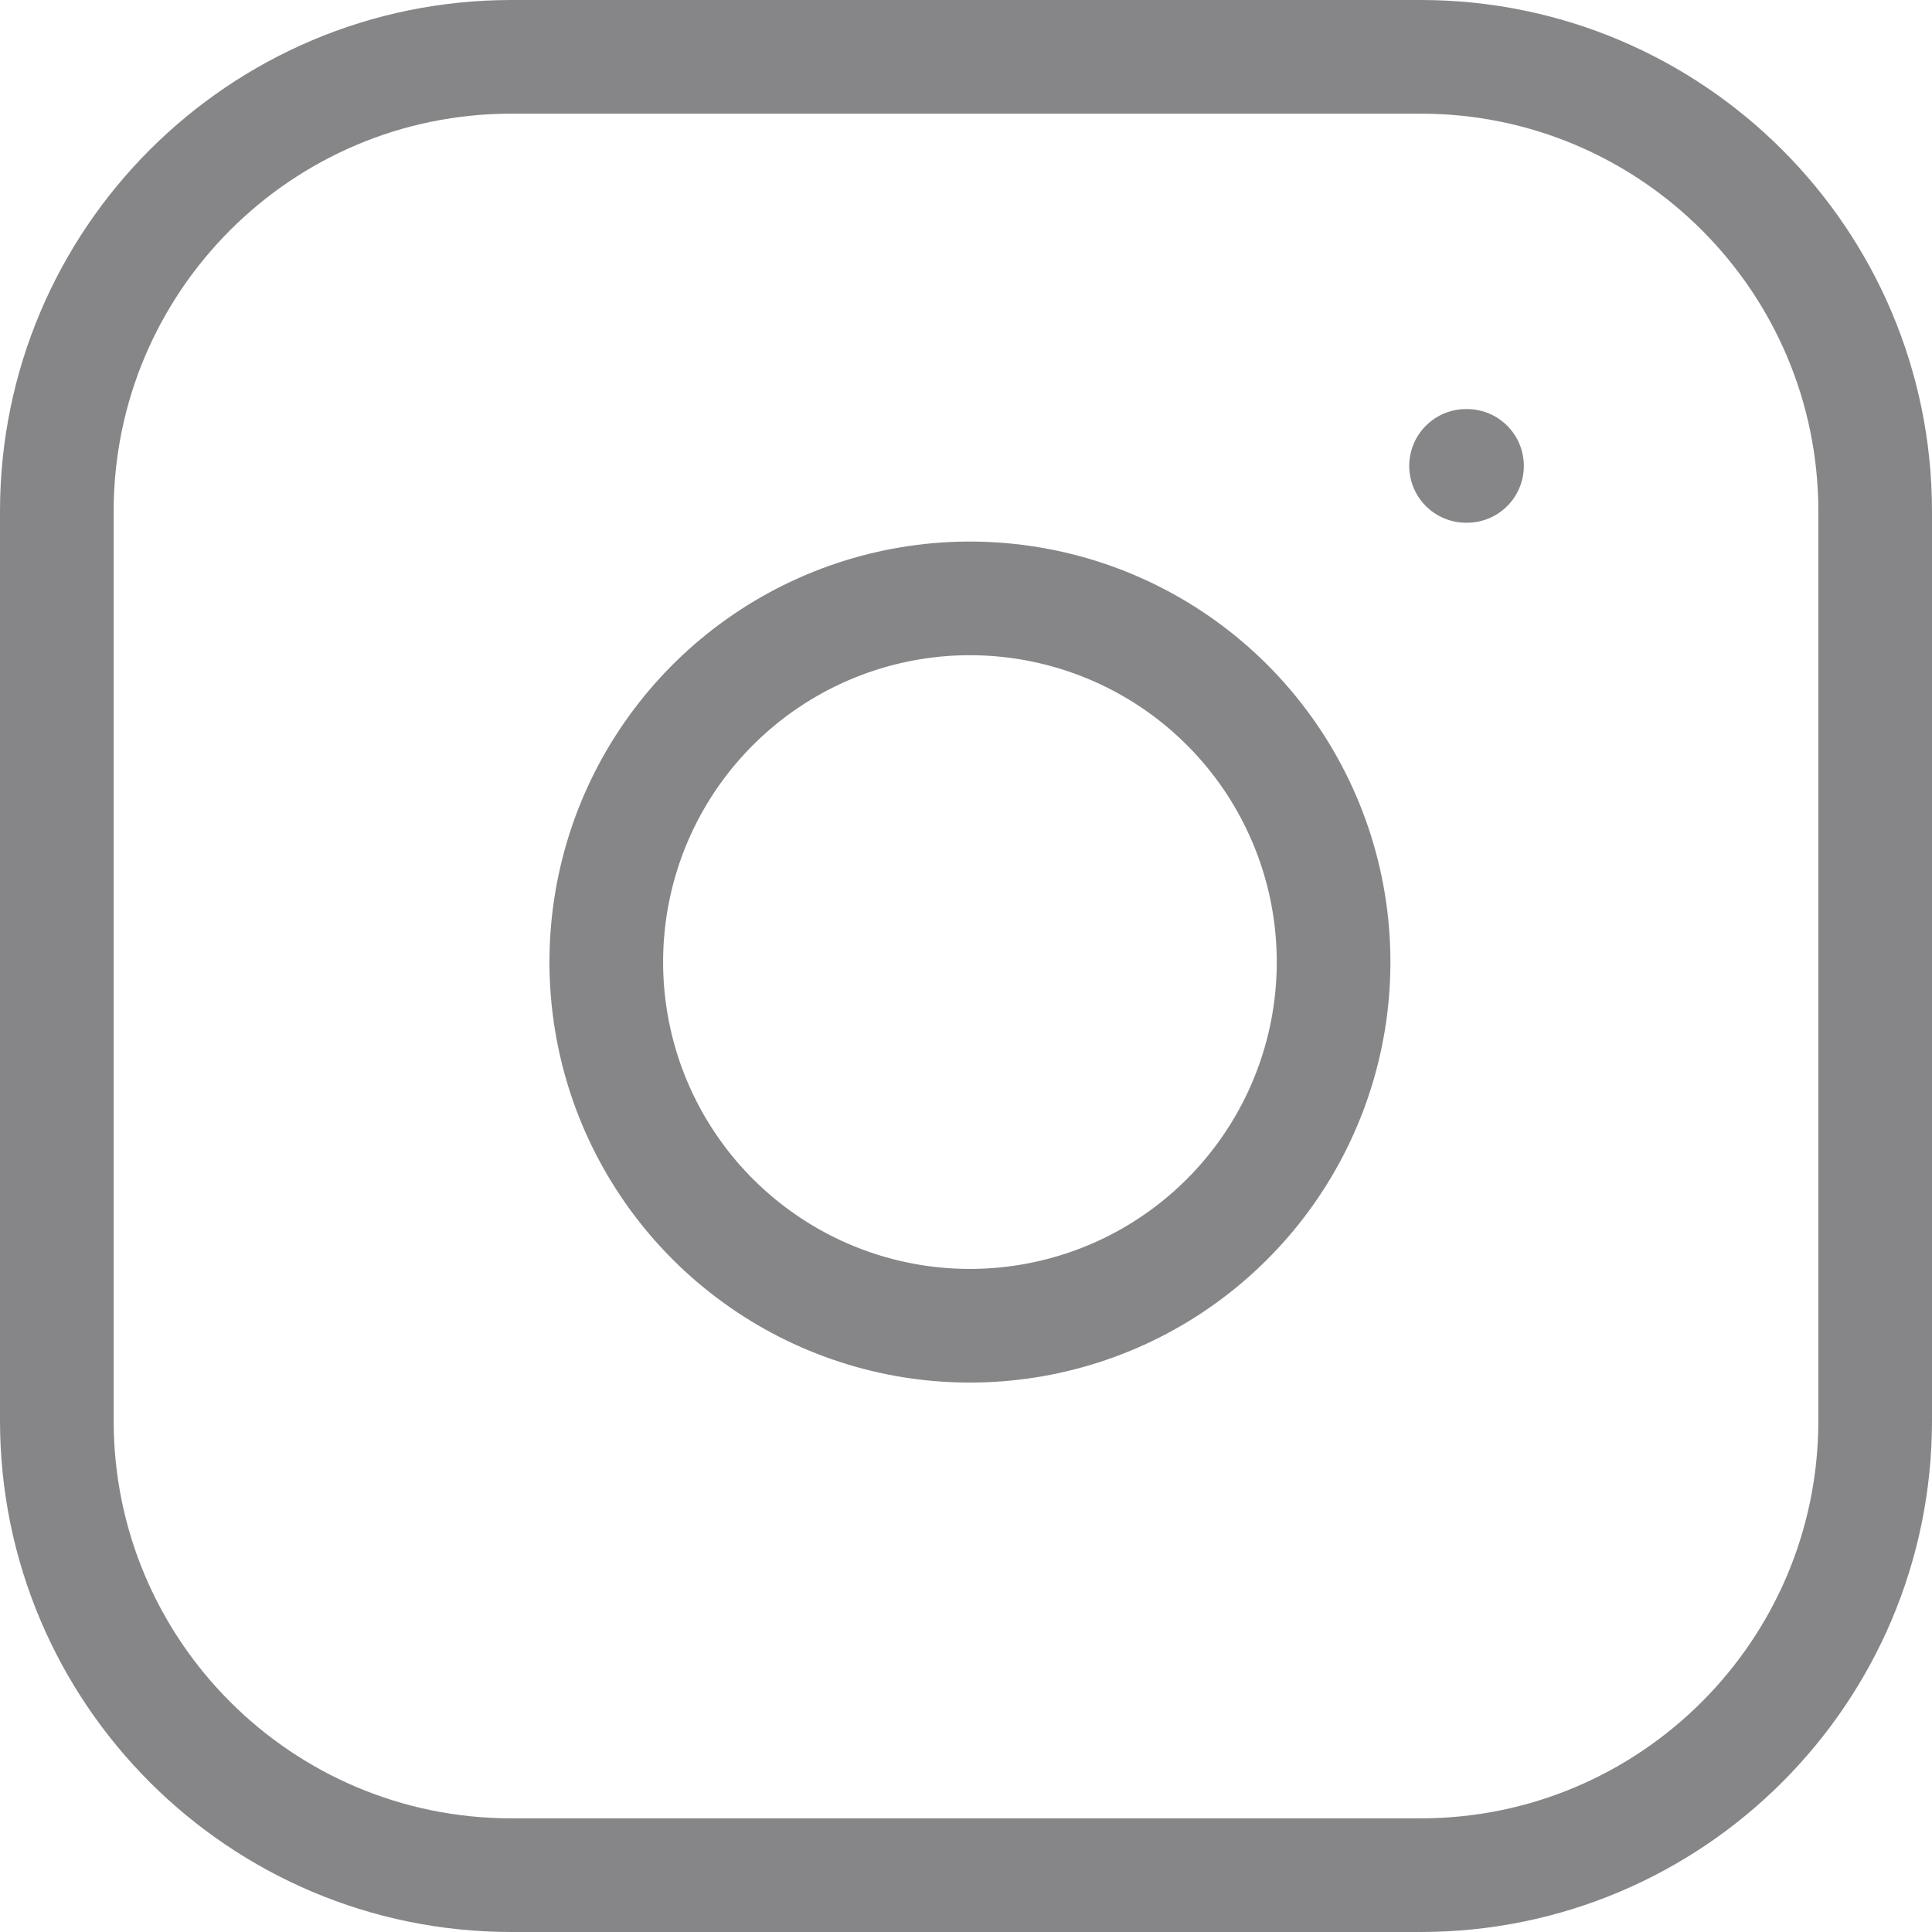
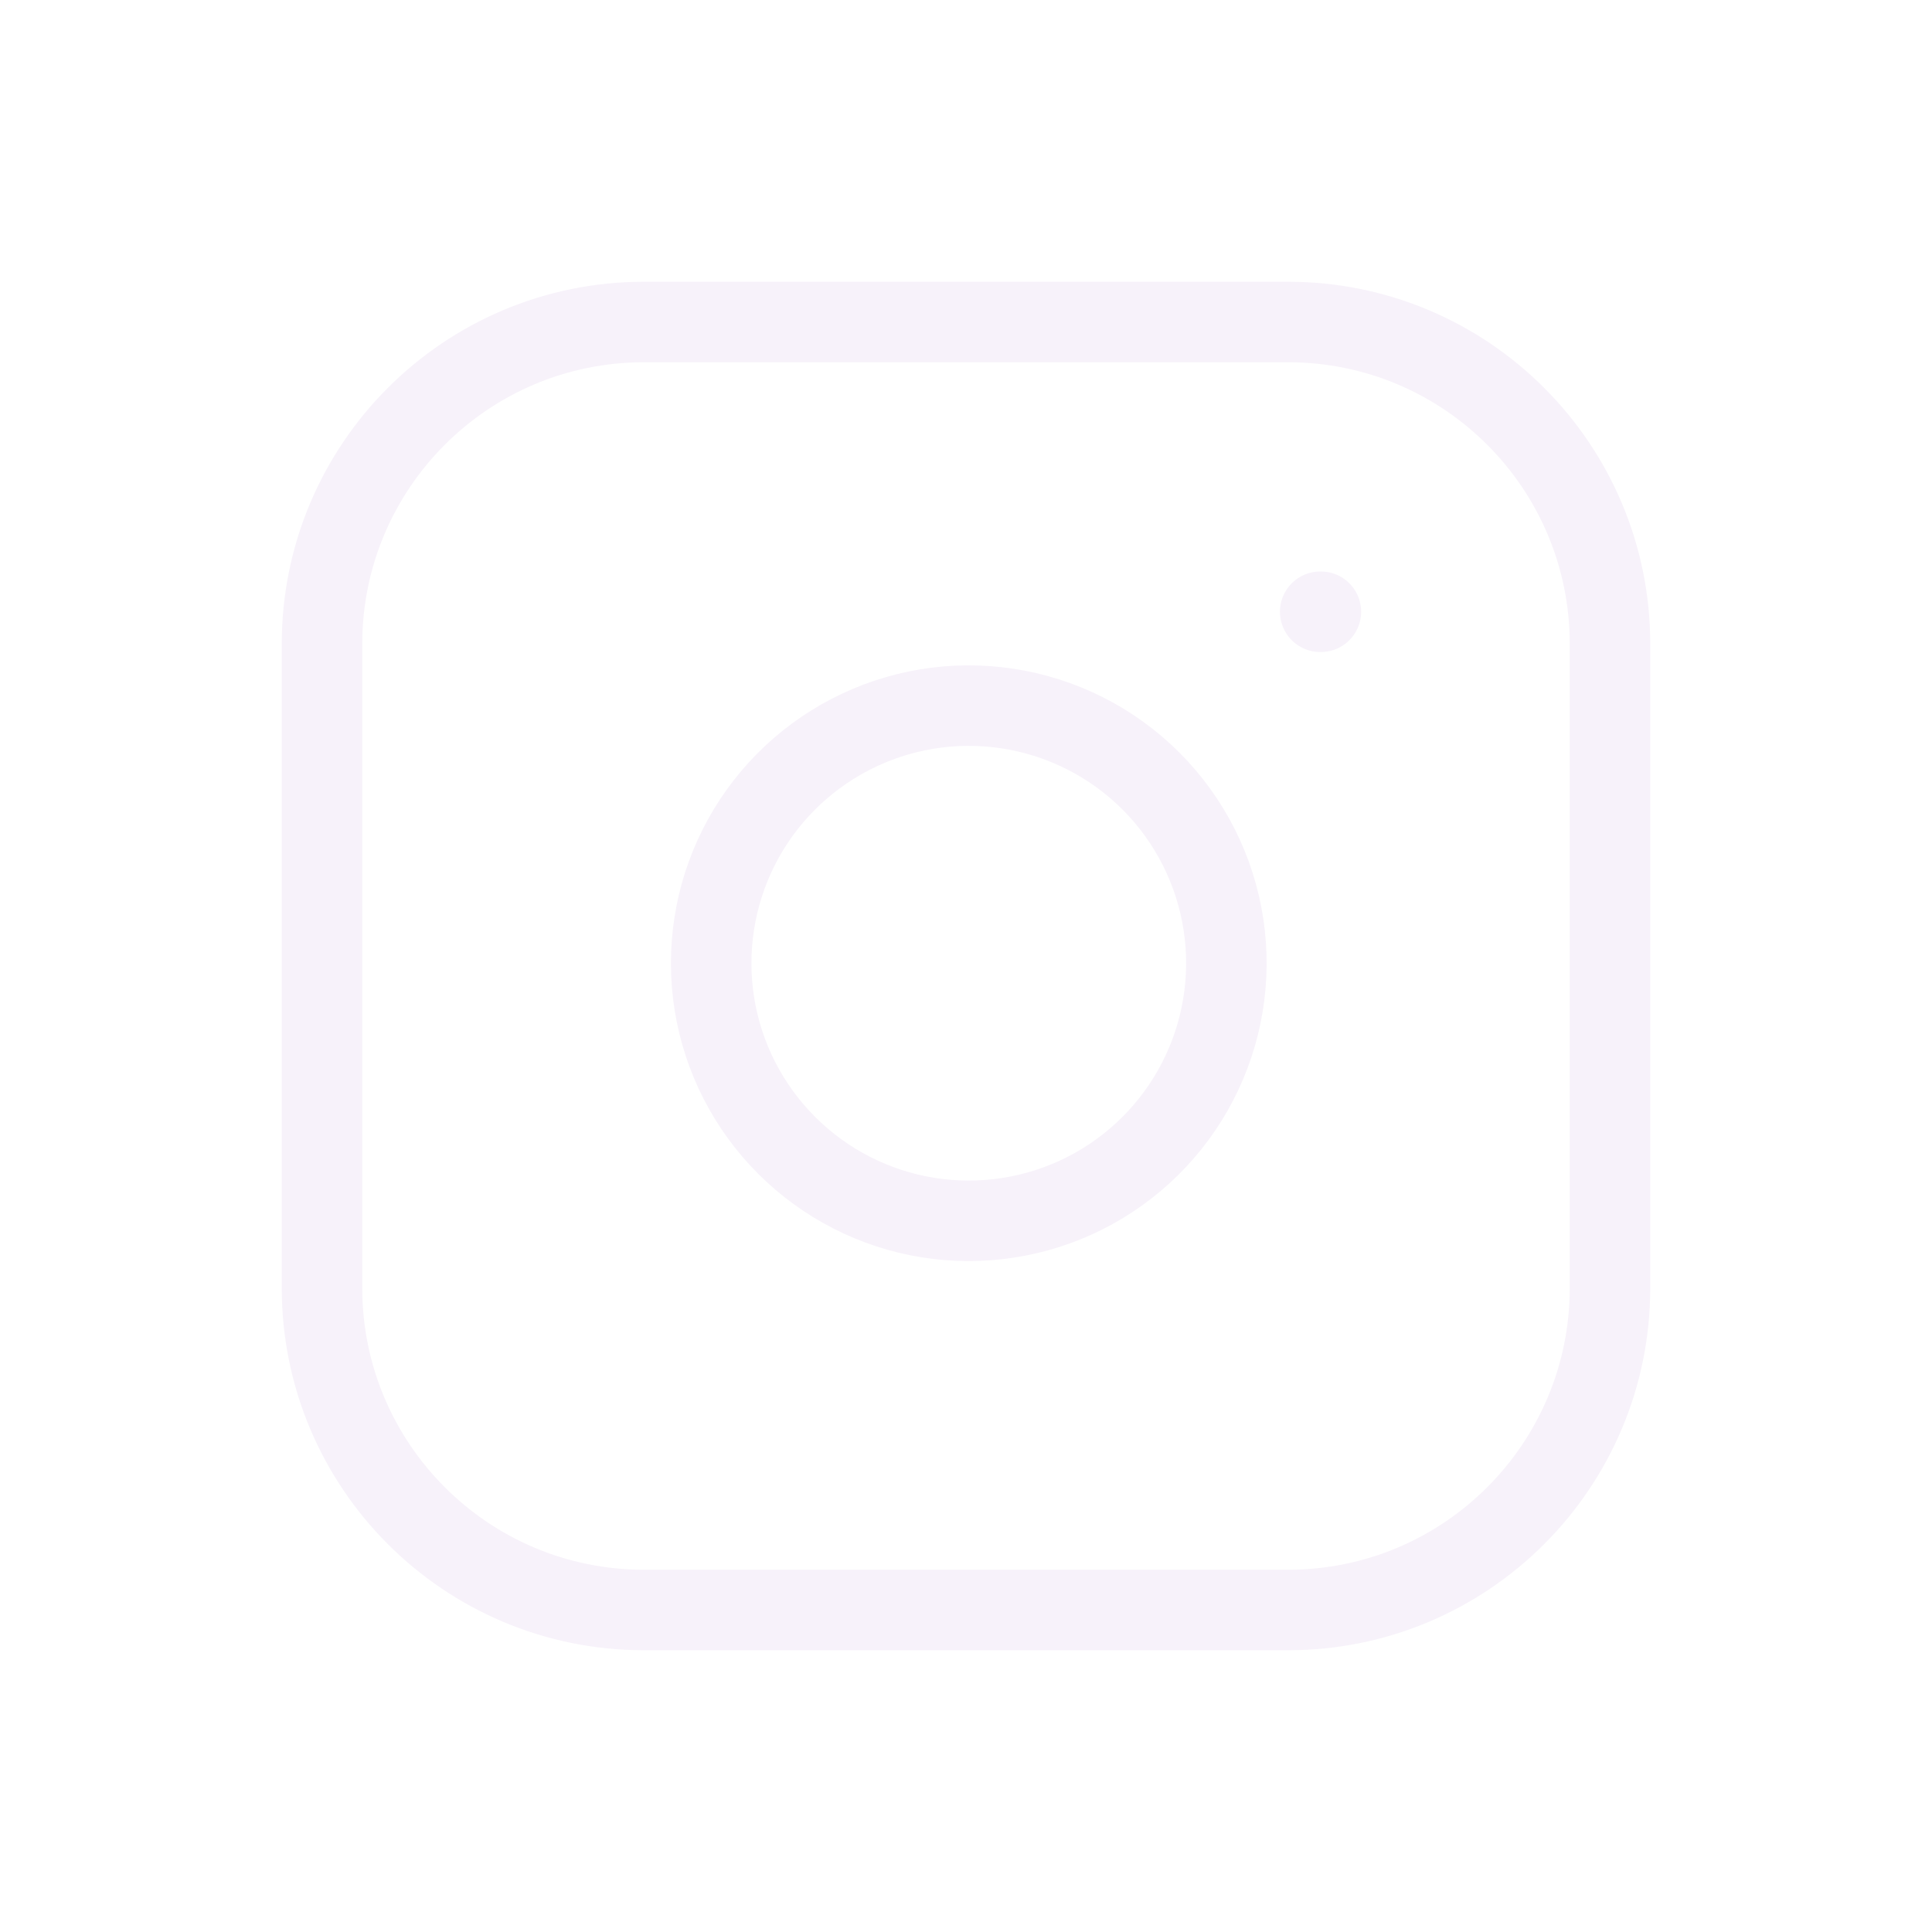
- <svg xmlns="http://www.w3.org/2000/svg" width="34" height="34" viewBox="0 0 34 34" fill="none">
-   <g id="Group 454">
-     <path id="Vector" d="M25 1H9C4.582 1 1 4.582 1 9V25C1 29.418 4.582 33 9 33H25C29.418 33 33 29.418 33 25V9C33 4.582 29.418 1 25 1Z" stroke="#868587" stroke-width="2" stroke-linecap="round" stroke-linejoin="round" />
-     <path id="Vector_2" d="M23.4 15.992C23.597 17.324 23.37 18.683 22.75 19.878C22.13 21.073 21.149 22.042 19.947 22.648C18.744 23.253 17.381 23.463 16.052 23.25C14.723 23.036 13.496 22.408 12.544 21.456C11.592 20.504 10.964 19.277 10.751 17.948C10.537 16.619 10.747 15.256 11.352 14.053C11.958 12.851 12.927 11.87 14.121 11.25C15.316 10.63 16.676 10.402 18.008 10.6C19.366 10.801 20.624 11.434 21.595 12.405C22.566 13.376 23.199 14.634 23.4 15.992Z" stroke="#868587" stroke-width="2" stroke-linecap="round" stroke-linejoin="round" />
-     <path id="Vector_3" d="M25.8 8.199H25.817" stroke="#868587" stroke-width="2" stroke-linecap="round" stroke-linejoin="round" />
-   </g>
+ <svg xmlns="http://www.w3.org/2000/svg" viewBox="0 0 48 48" fill="none">
+   <path d="M32 8H16C11.582 8 8 11.582 8 16V32C8 36.418 11.582 40 16 40H32C36.418 40 40 36.418 40 32V16C40 11.582 36.418 8 32 8Z" stroke="#F7F2FA" stroke-width="2" stroke-linecap="round" stroke-linejoin="round" />
+   <path d="M30.4 22.992C30.597 24.324 30.37 25.683 29.75 26.878C29.13 28.073 28.149 29.042 26.947 29.648C25.744 30.253 24.381 30.463 23.052 30.25C21.723 30.036 20.496 29.408 19.544 28.456C18.592 27.504 17.964 26.277 17.75 24.948C17.537 23.619 17.747 22.256 18.352 21.053C18.958 19.851 19.927 18.87 21.122 18.25C22.316 17.63 23.676 17.402 25.008 17.6C26.366 17.801 27.624 18.434 28.595 19.405C29.566 20.376 30.199 21.634 30.4 22.992Z" stroke="#F7F2FA" stroke-width="2" stroke-linecap="round" stroke-linejoin="round" />
+   <path d="M32.8 15.199H32.817" stroke="#F7F2FA" stroke-width="2" stroke-linecap="round" stroke-linejoin="round" />
</svg>
